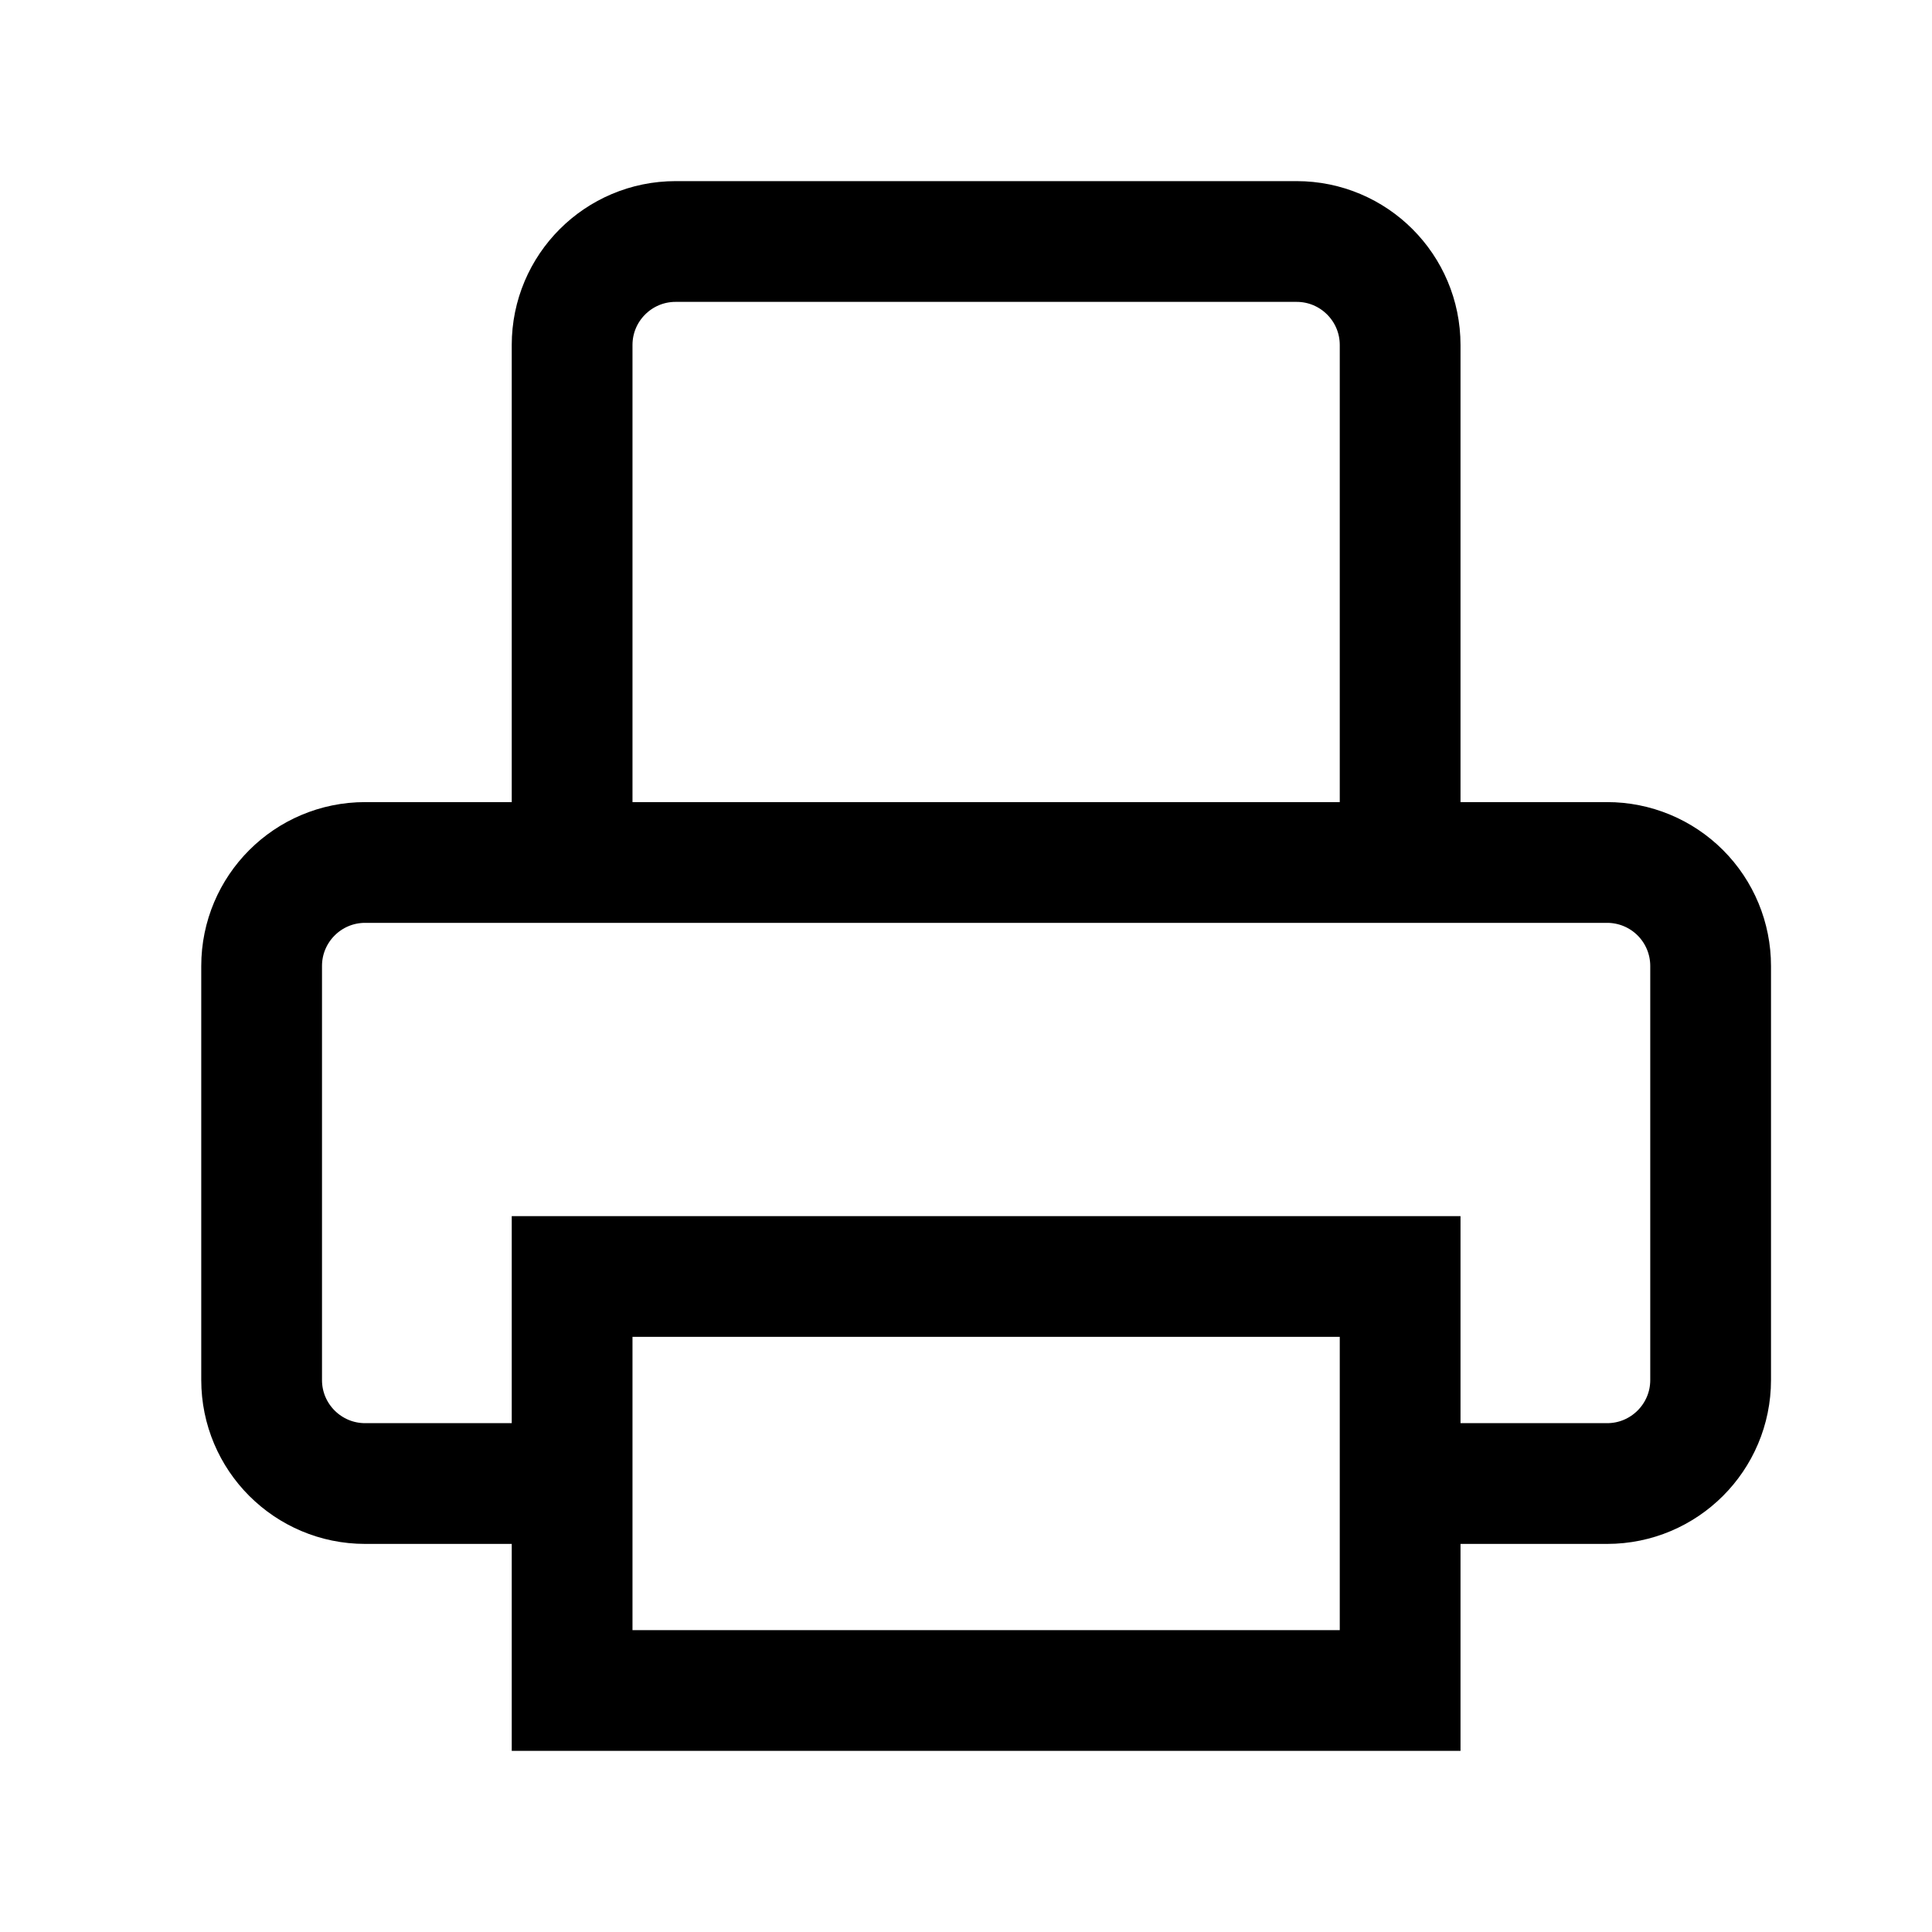
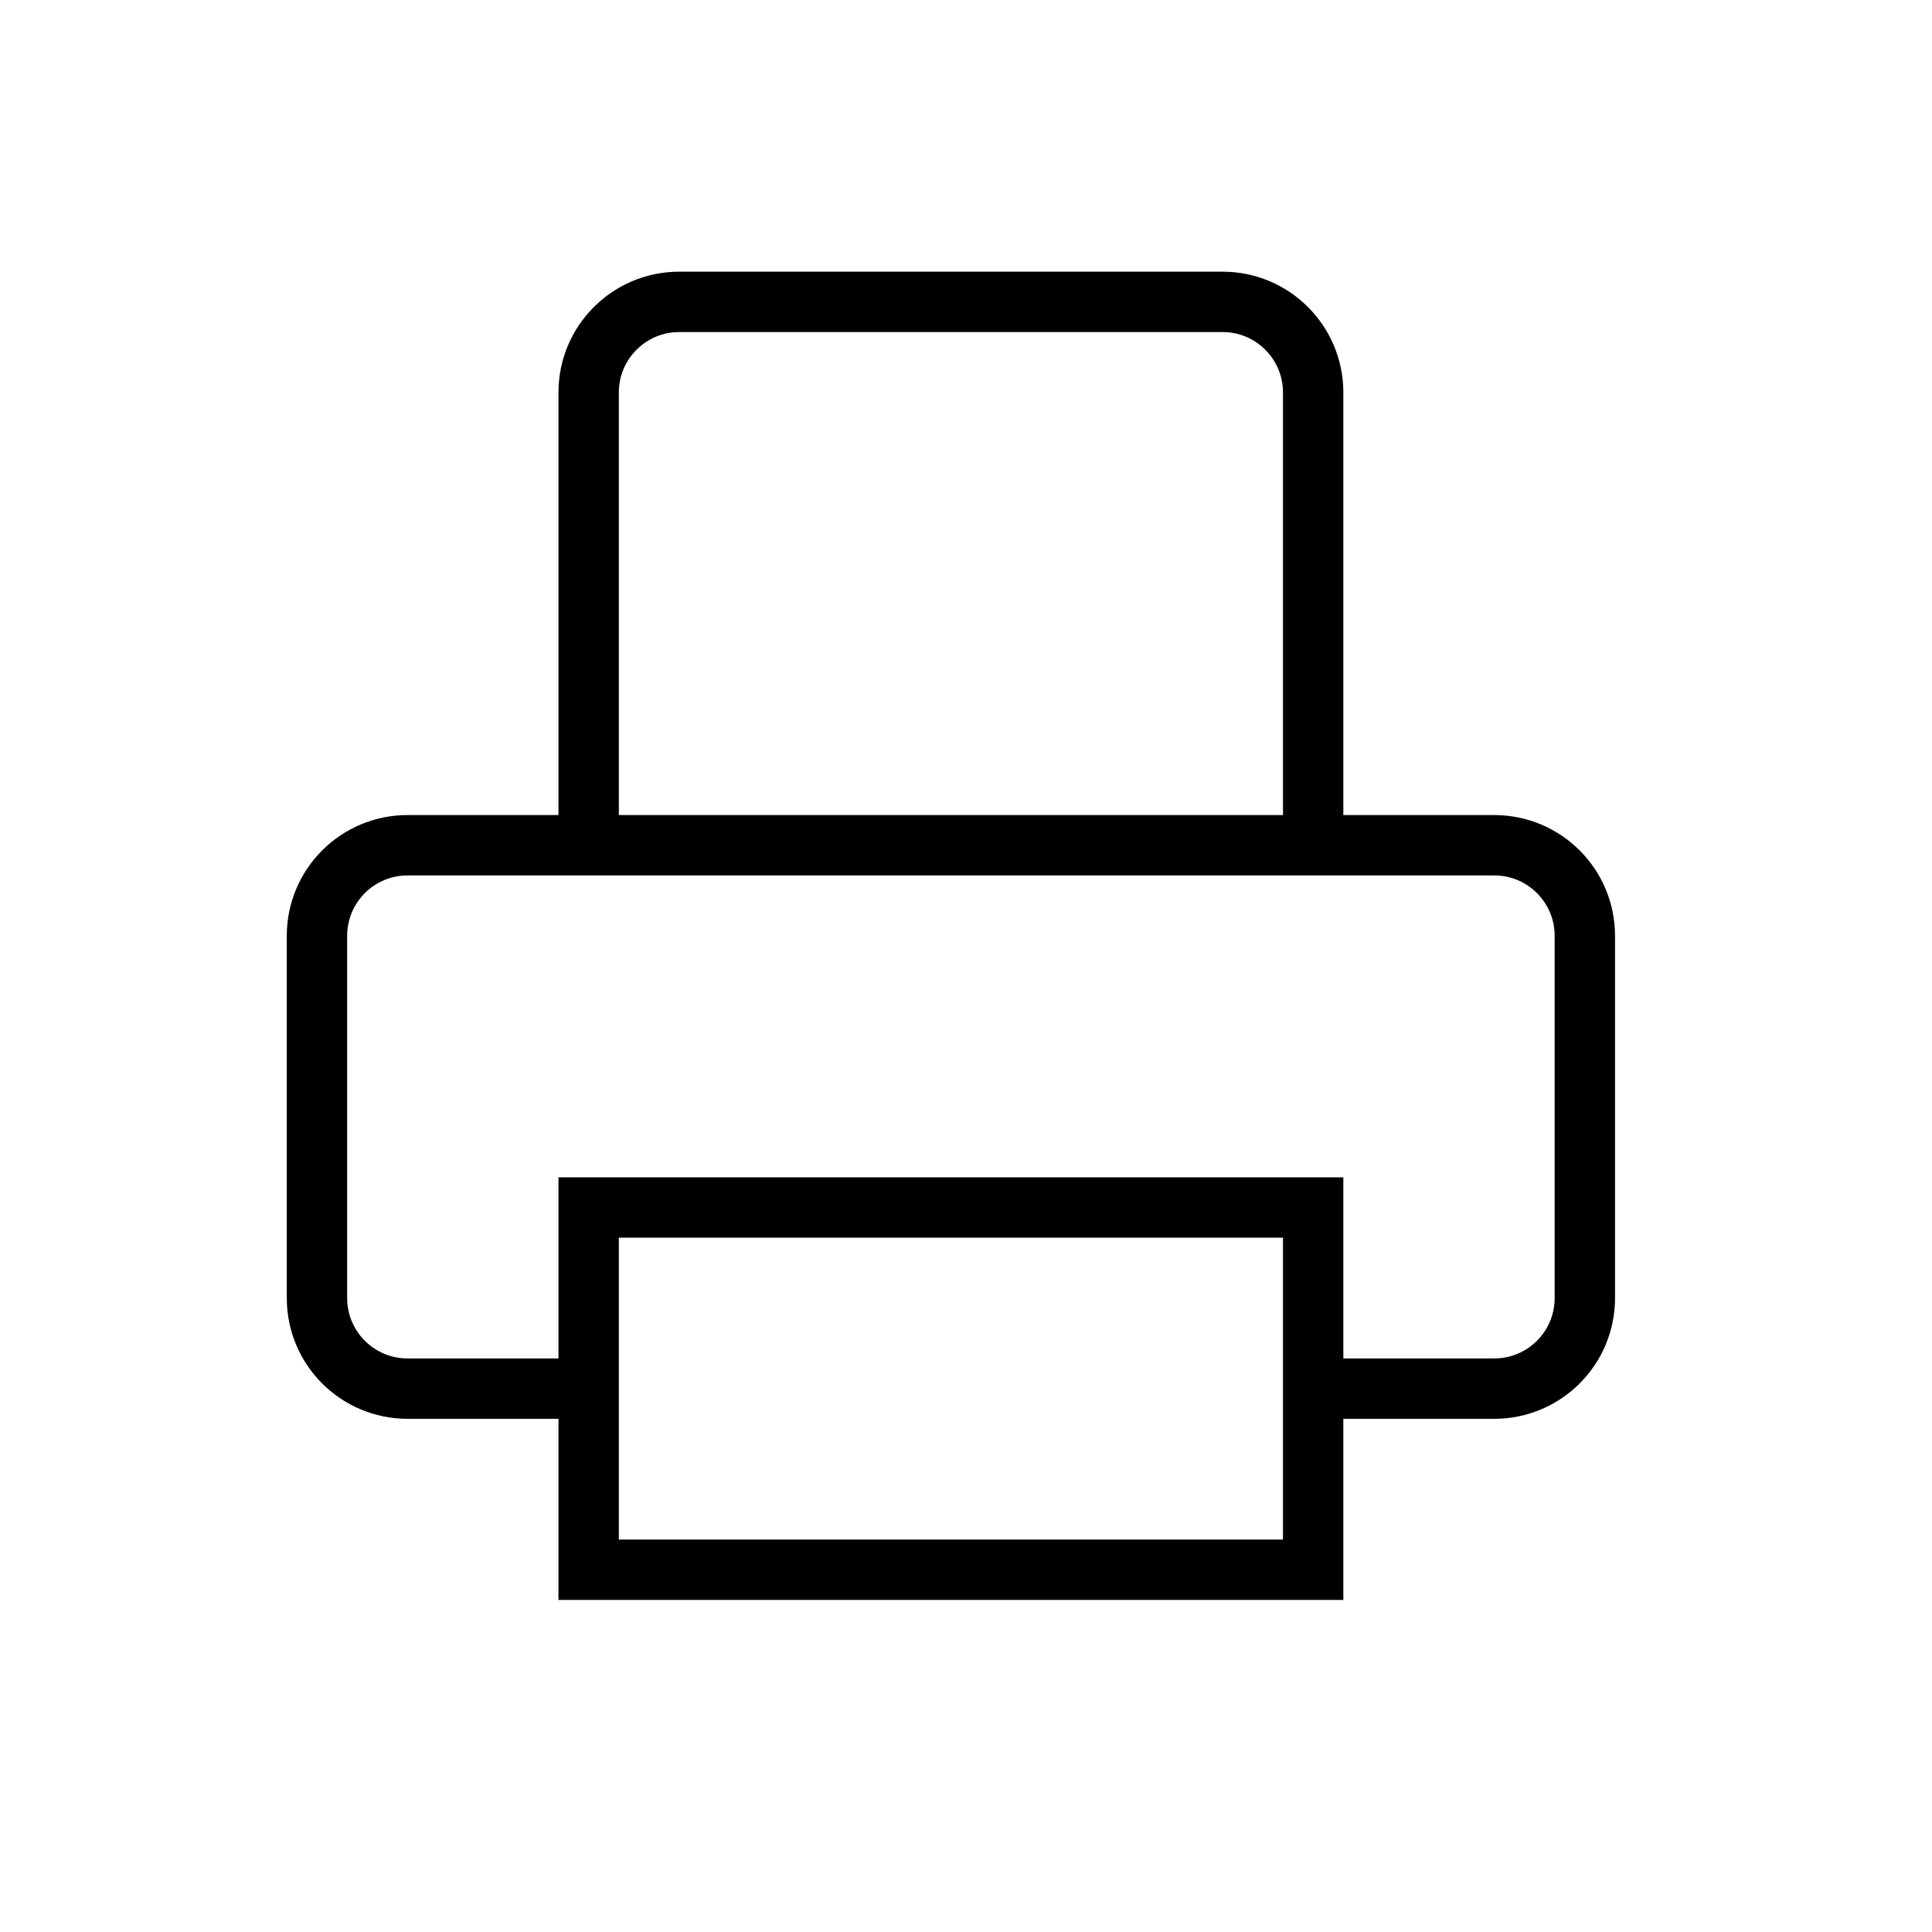
- <svg xmlns="http://www.w3.org/2000/svg" width="24" height="24" fill="none" viewBox="0 0 24 24">
-   <path stroke="#000" stroke-width="1.5" d="M7.107 18.429H4.536a1.286 1.286 0 0 1-1.286-1.286V12a1.286 1.286 0 0 1 1.286-1.286h15.428A1.285 1.285 0 0 1 21.25 12v5.143a1.286 1.286 0 0 1-1.286 1.286h-2.571M7.107 10.714V4.286A1.286 1.286 0 0 1 8.393 3h7.714a1.286 1.286 0 0 1 1.286 1.286v6.428M7.107 15.857h10.286V21H7.107v-5.143Z" />
+ <svg xmlns="http://www.w3.org/2000/svg" width="32" height="32" fill="none" viewBox="0 0 32 32">
+   <path stroke="#000" d="M9.75 23h-3a1.5 1.5 0 0 1-1.5-1.5v-6a1.5 1.5 0 0 1 1.5-1.5h18a1.5 1.5 0 0 1 1.5 1.5v6a1.5 1.5 0 0 1-1.5 1.5h-3m-12-9V6.5a1.5 1.5 0 0 1 1.5-1.5h9a1.5 1.5 0 0 1 1.5 1.5V14m-12 6h12v6h-12v-6Z" />
</svg>
